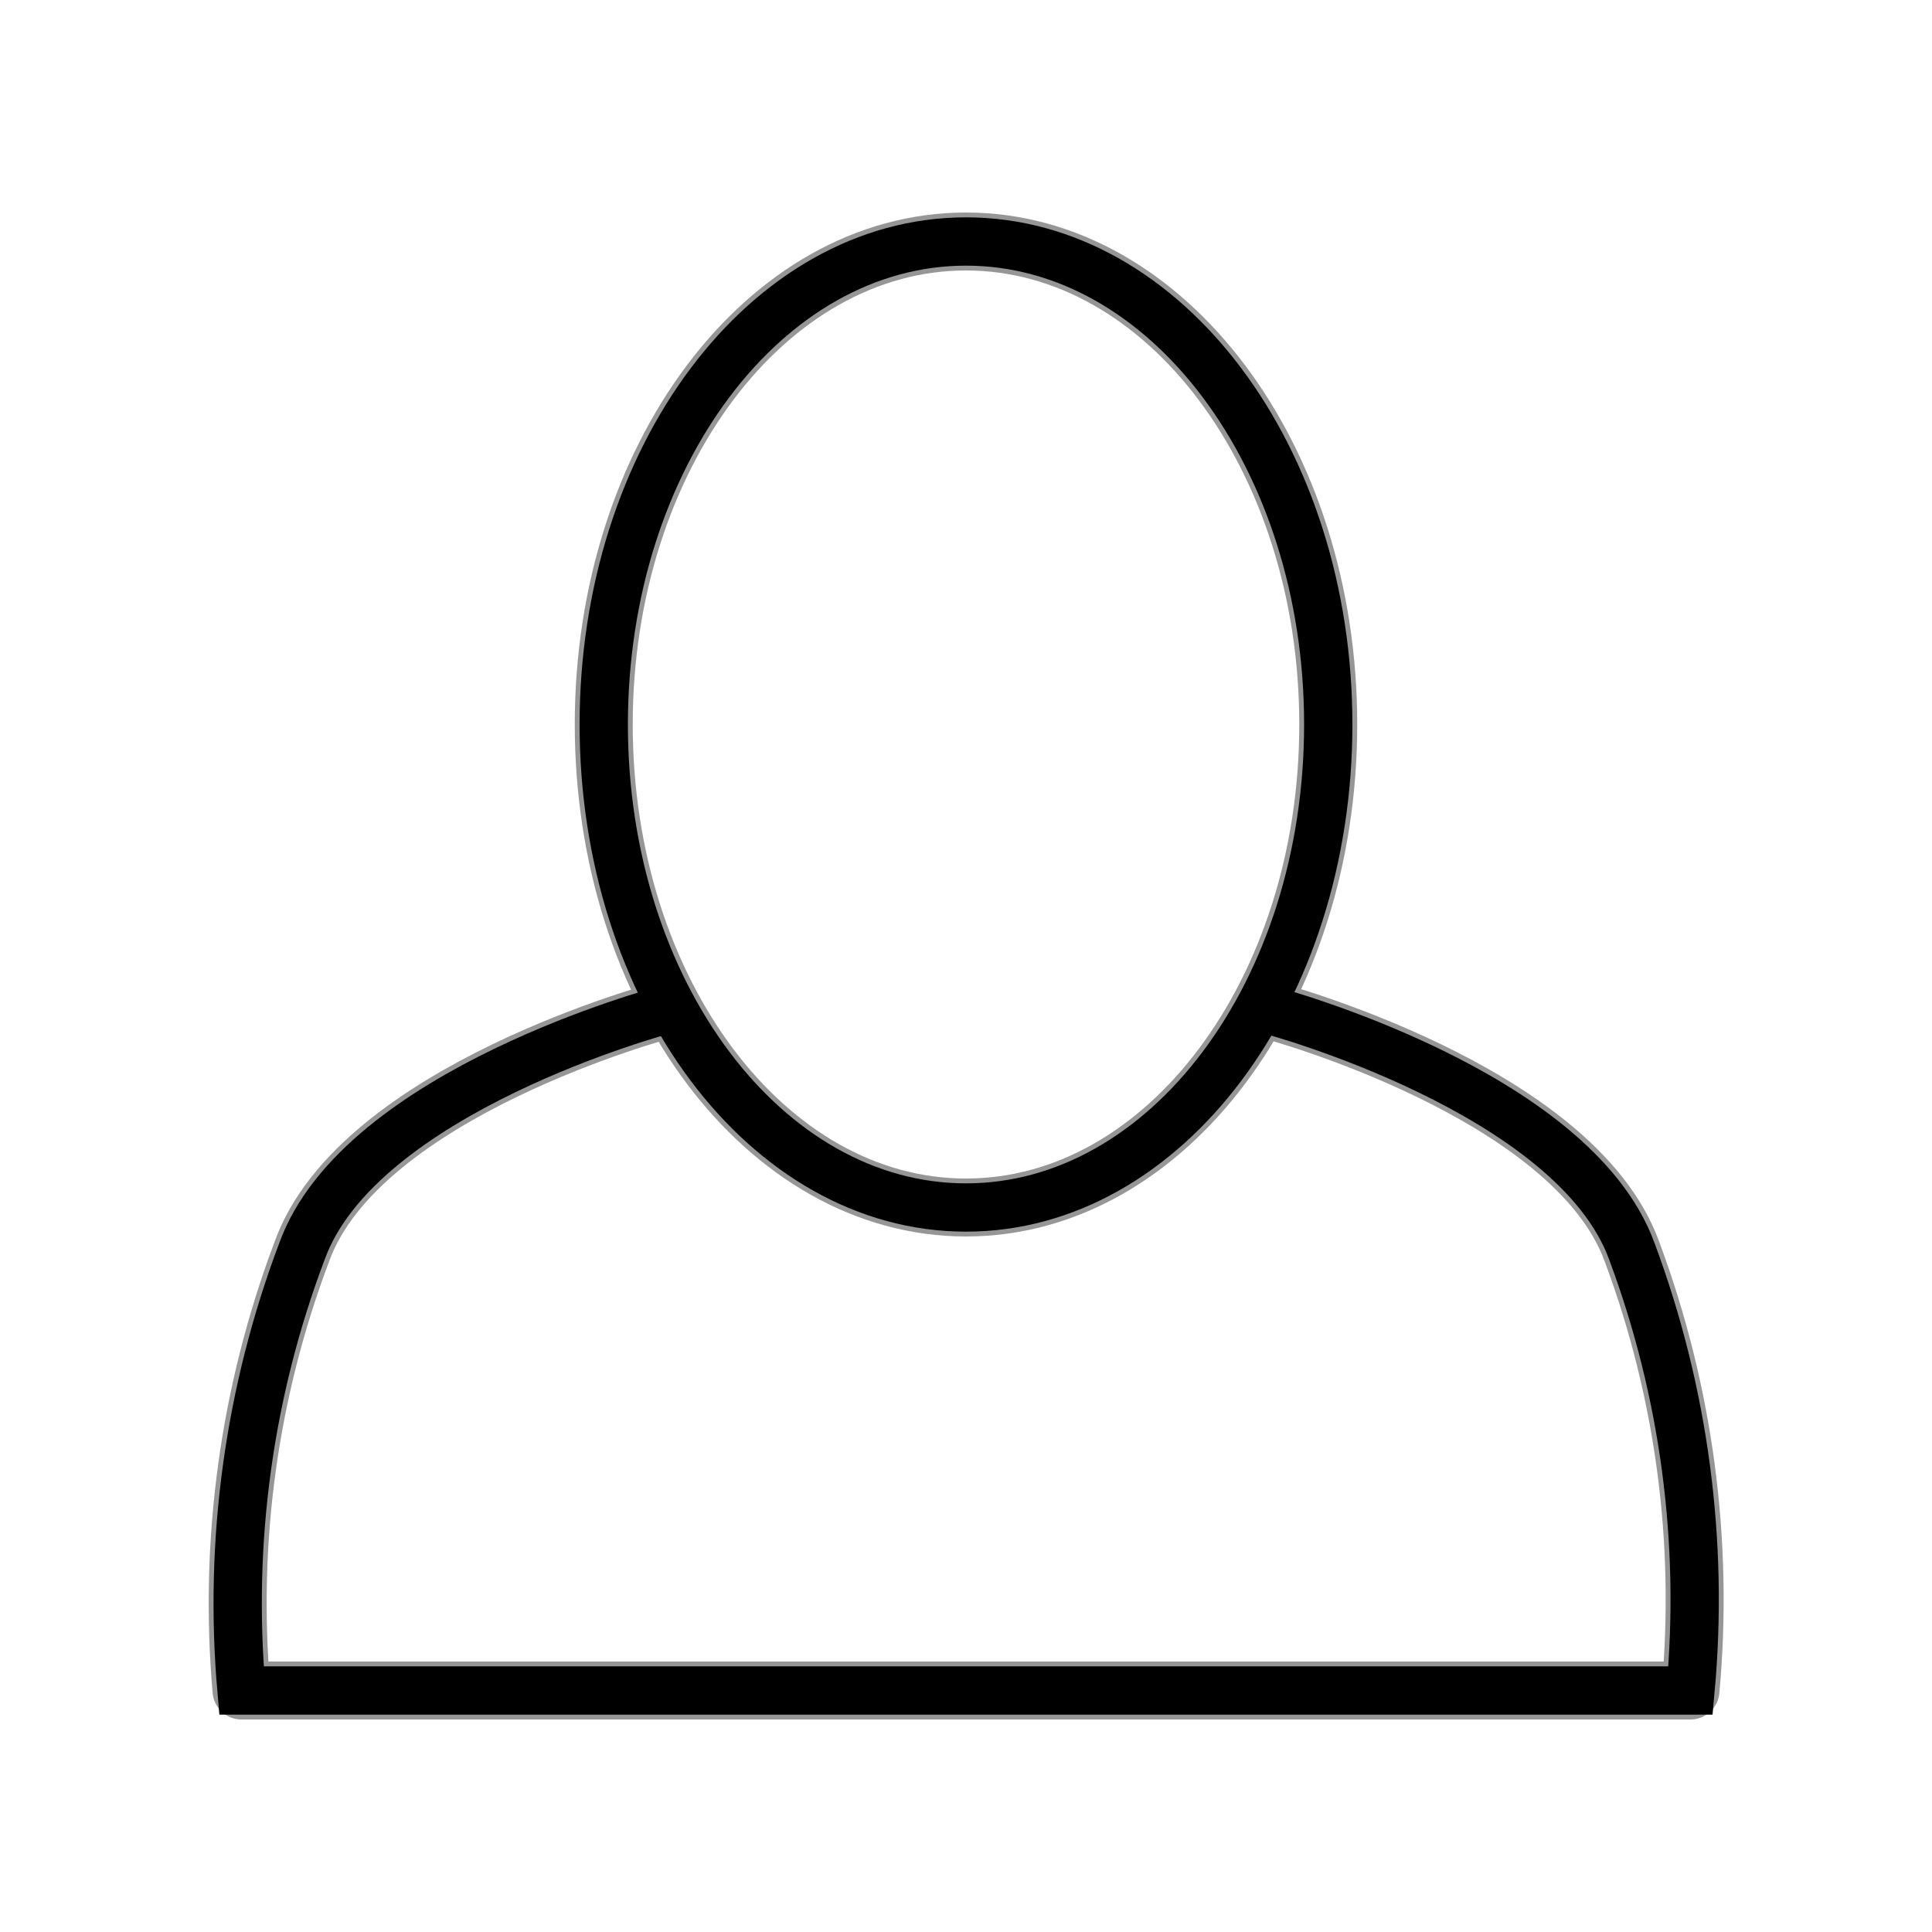
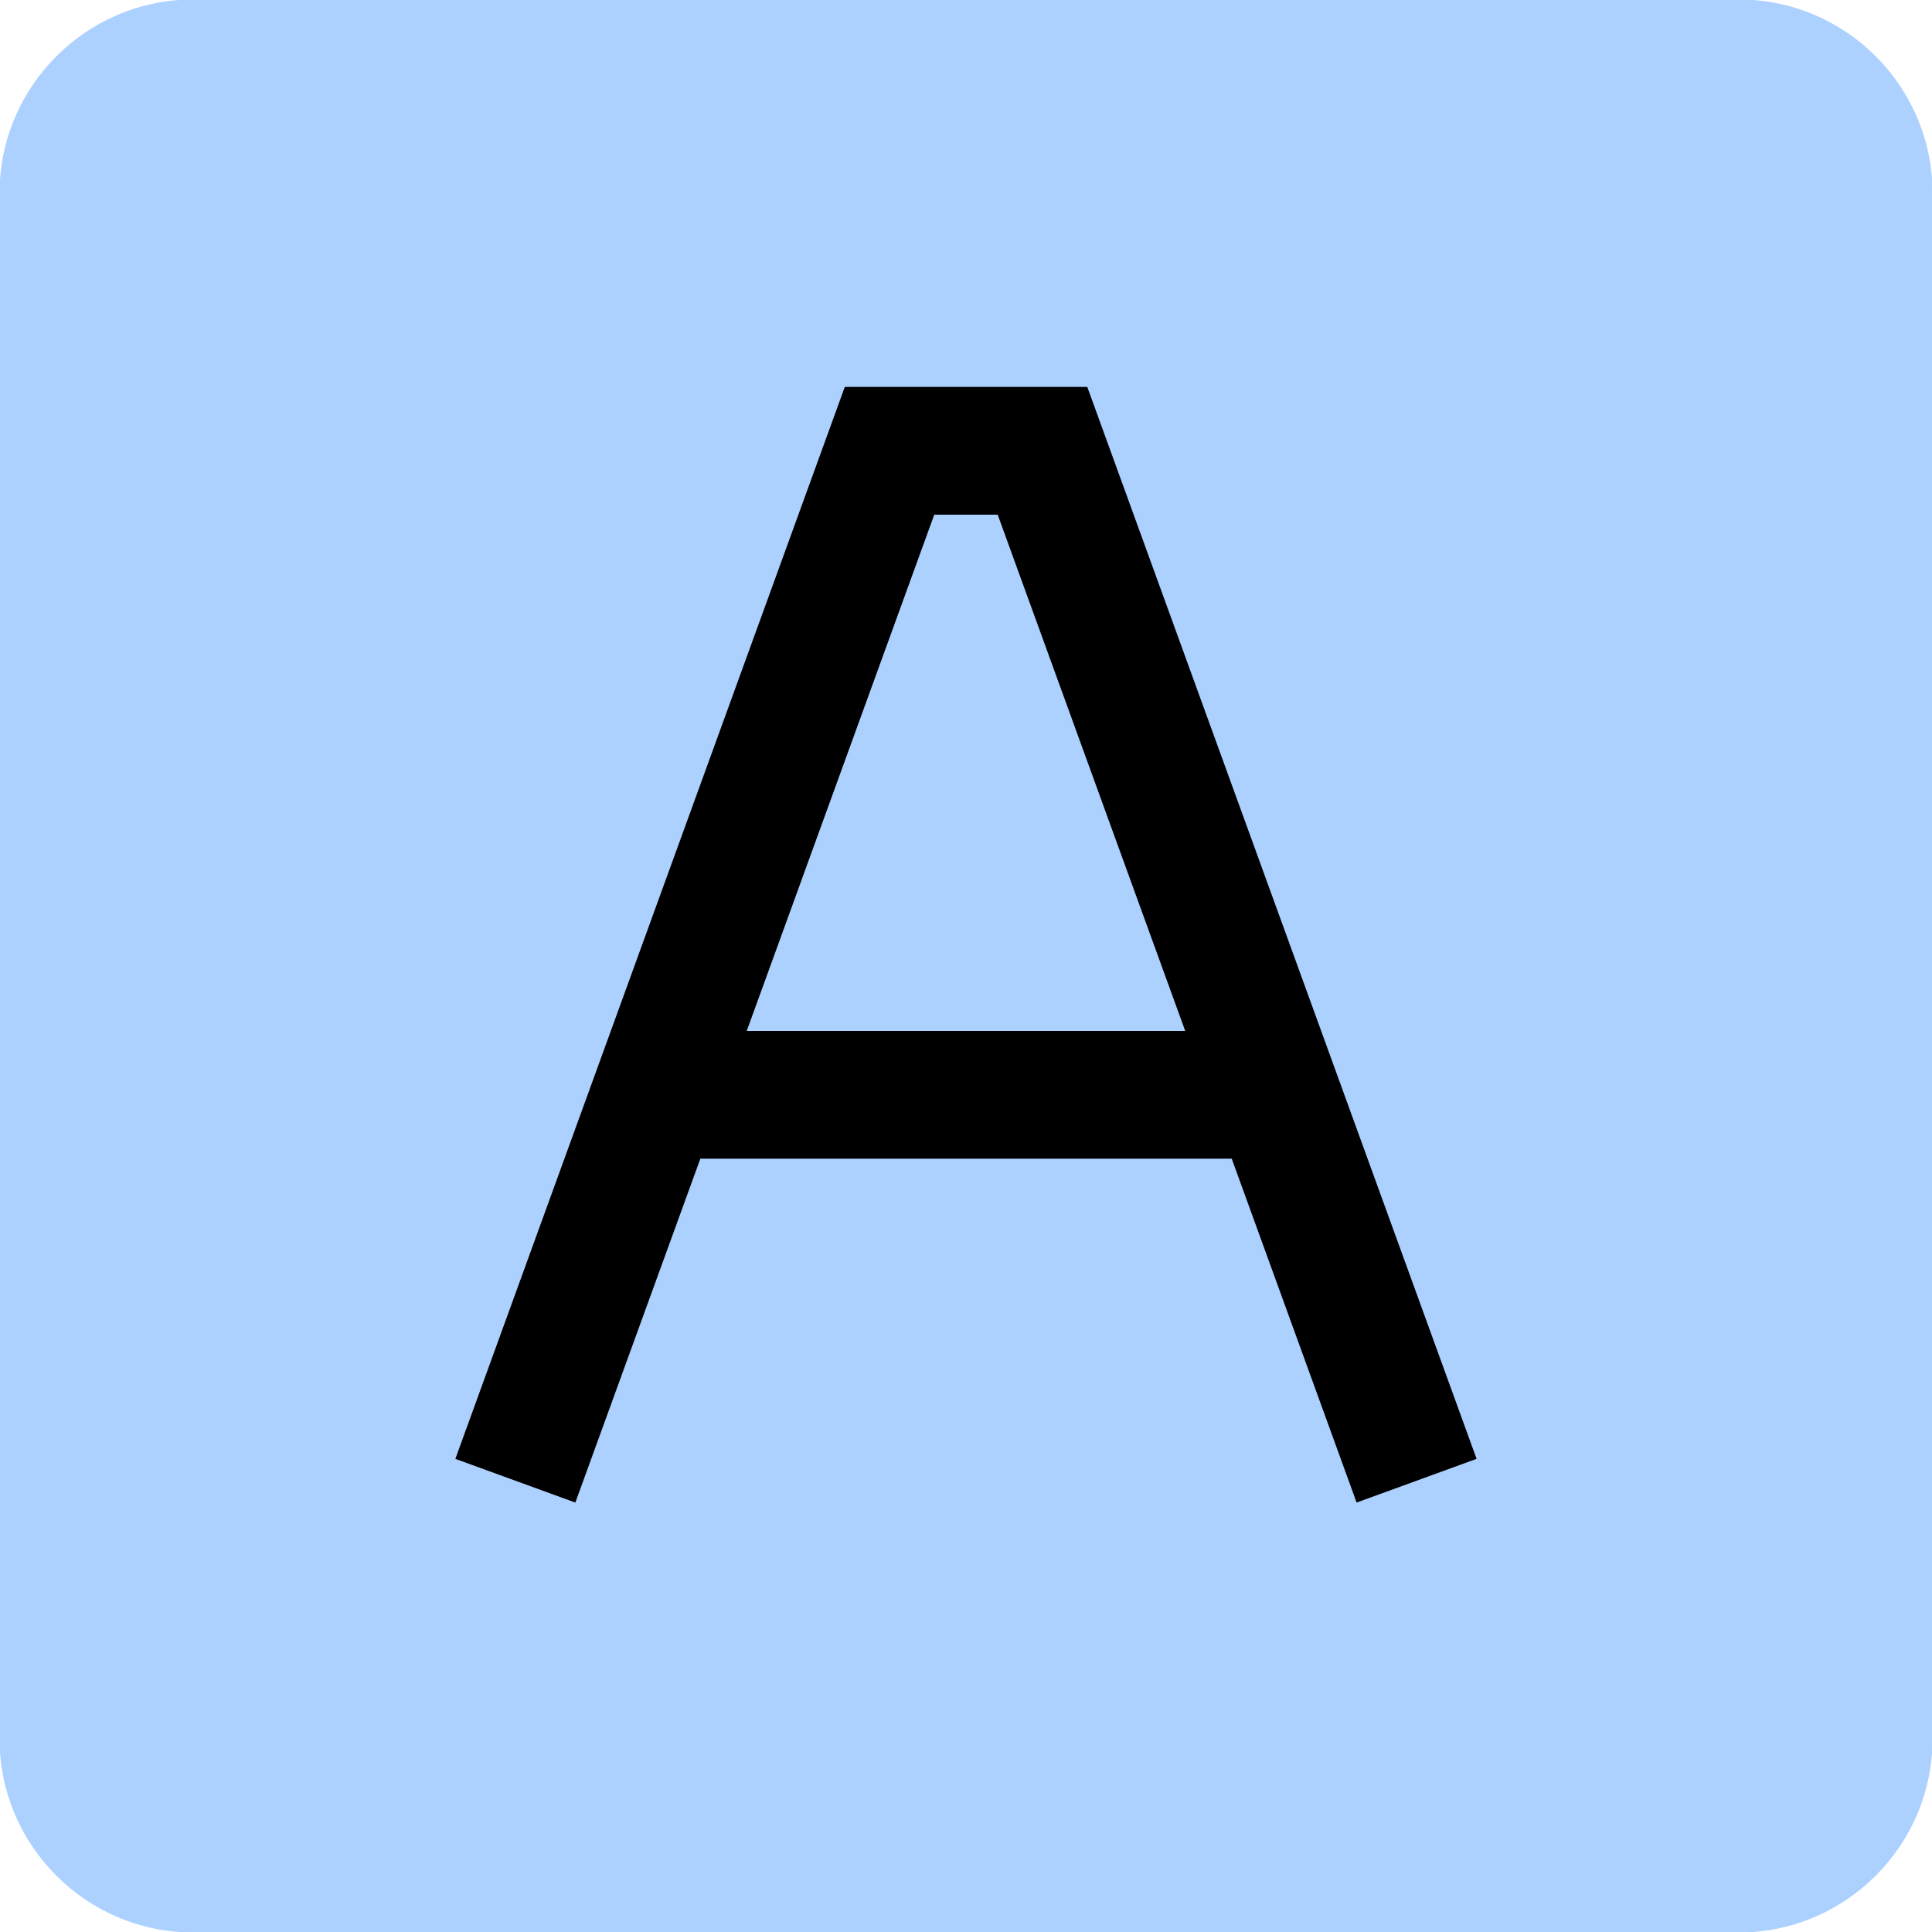
- <svg xmlns="http://www.w3.org/2000/svg" width="64px" height="64px" viewBox="0 0 64 64" fill="none" stroke="#000000" stroke-width="1.6">
-   <g id="SVGRepo_bgCarrier" stroke-width="0" />
-   <g id="SVGRepo_tracerCarrier" stroke-linecap="round" stroke-linejoin="round" stroke="#969696" stroke-width="1.92">
-     <ellipse cx="32" cy="24" rx="12" ry="16" />
-     <path d="M22 33.46s-10.09 2.68-12 8A33 33 0 0 0 8 56h48a33 33 0 0 0-1.94-14.54c-1.93-5.32-12-8-12-8" />
+ <svg xmlns="http://www.w3.org/2000/svg" fill="#add1ff" width="64px" height="64px" viewBox="0 0 1920.00 1920.00" stroke="#add1ff">
+   <g id="SVGRepo_bgCarrier" stroke-width="0" transform="translate(67.2,67.2), scale(0.93)">
+     <rect x="0" y="0" width="1920.00" height="1920.00" rx="960" fill="#000000" strokewidth="0" />
  </g>
+   <g id="SVGRepo_tracerCarrier" stroke-linecap="round" stroke-linejoin="round" />
  <g id="SVGRepo_iconCarrier">
-     <ellipse cx="32" cy="24" rx="12" ry="16" />
-     <path d="M22 33.46s-10.09 2.68-12 8A33 33 0 0 0 8 56h48a33 33 0 0 0-1.94-14.54c-1.93-5.32-12-8-12-8" />
+     <path d="m928.806 512-185.984 512h434.304L991.142 512h-62.336Zm419.072 981.875-124.16-341.888h-527.36L572.07 1493.875 451.878 1450.1 839.206 383.987h241.664l387.2 1066.112-120.192 43.776ZM1728.038-.013h-1536c-105.856 0-192 86.144-192 192v1536c0 105.856 86.144 192 192 192h1536c105.856 0 192-86.144 192-192v-1536c0-105.856-86.144-192-192-192Z" fill-rule="evenodd" />
  </g>
</svg>
